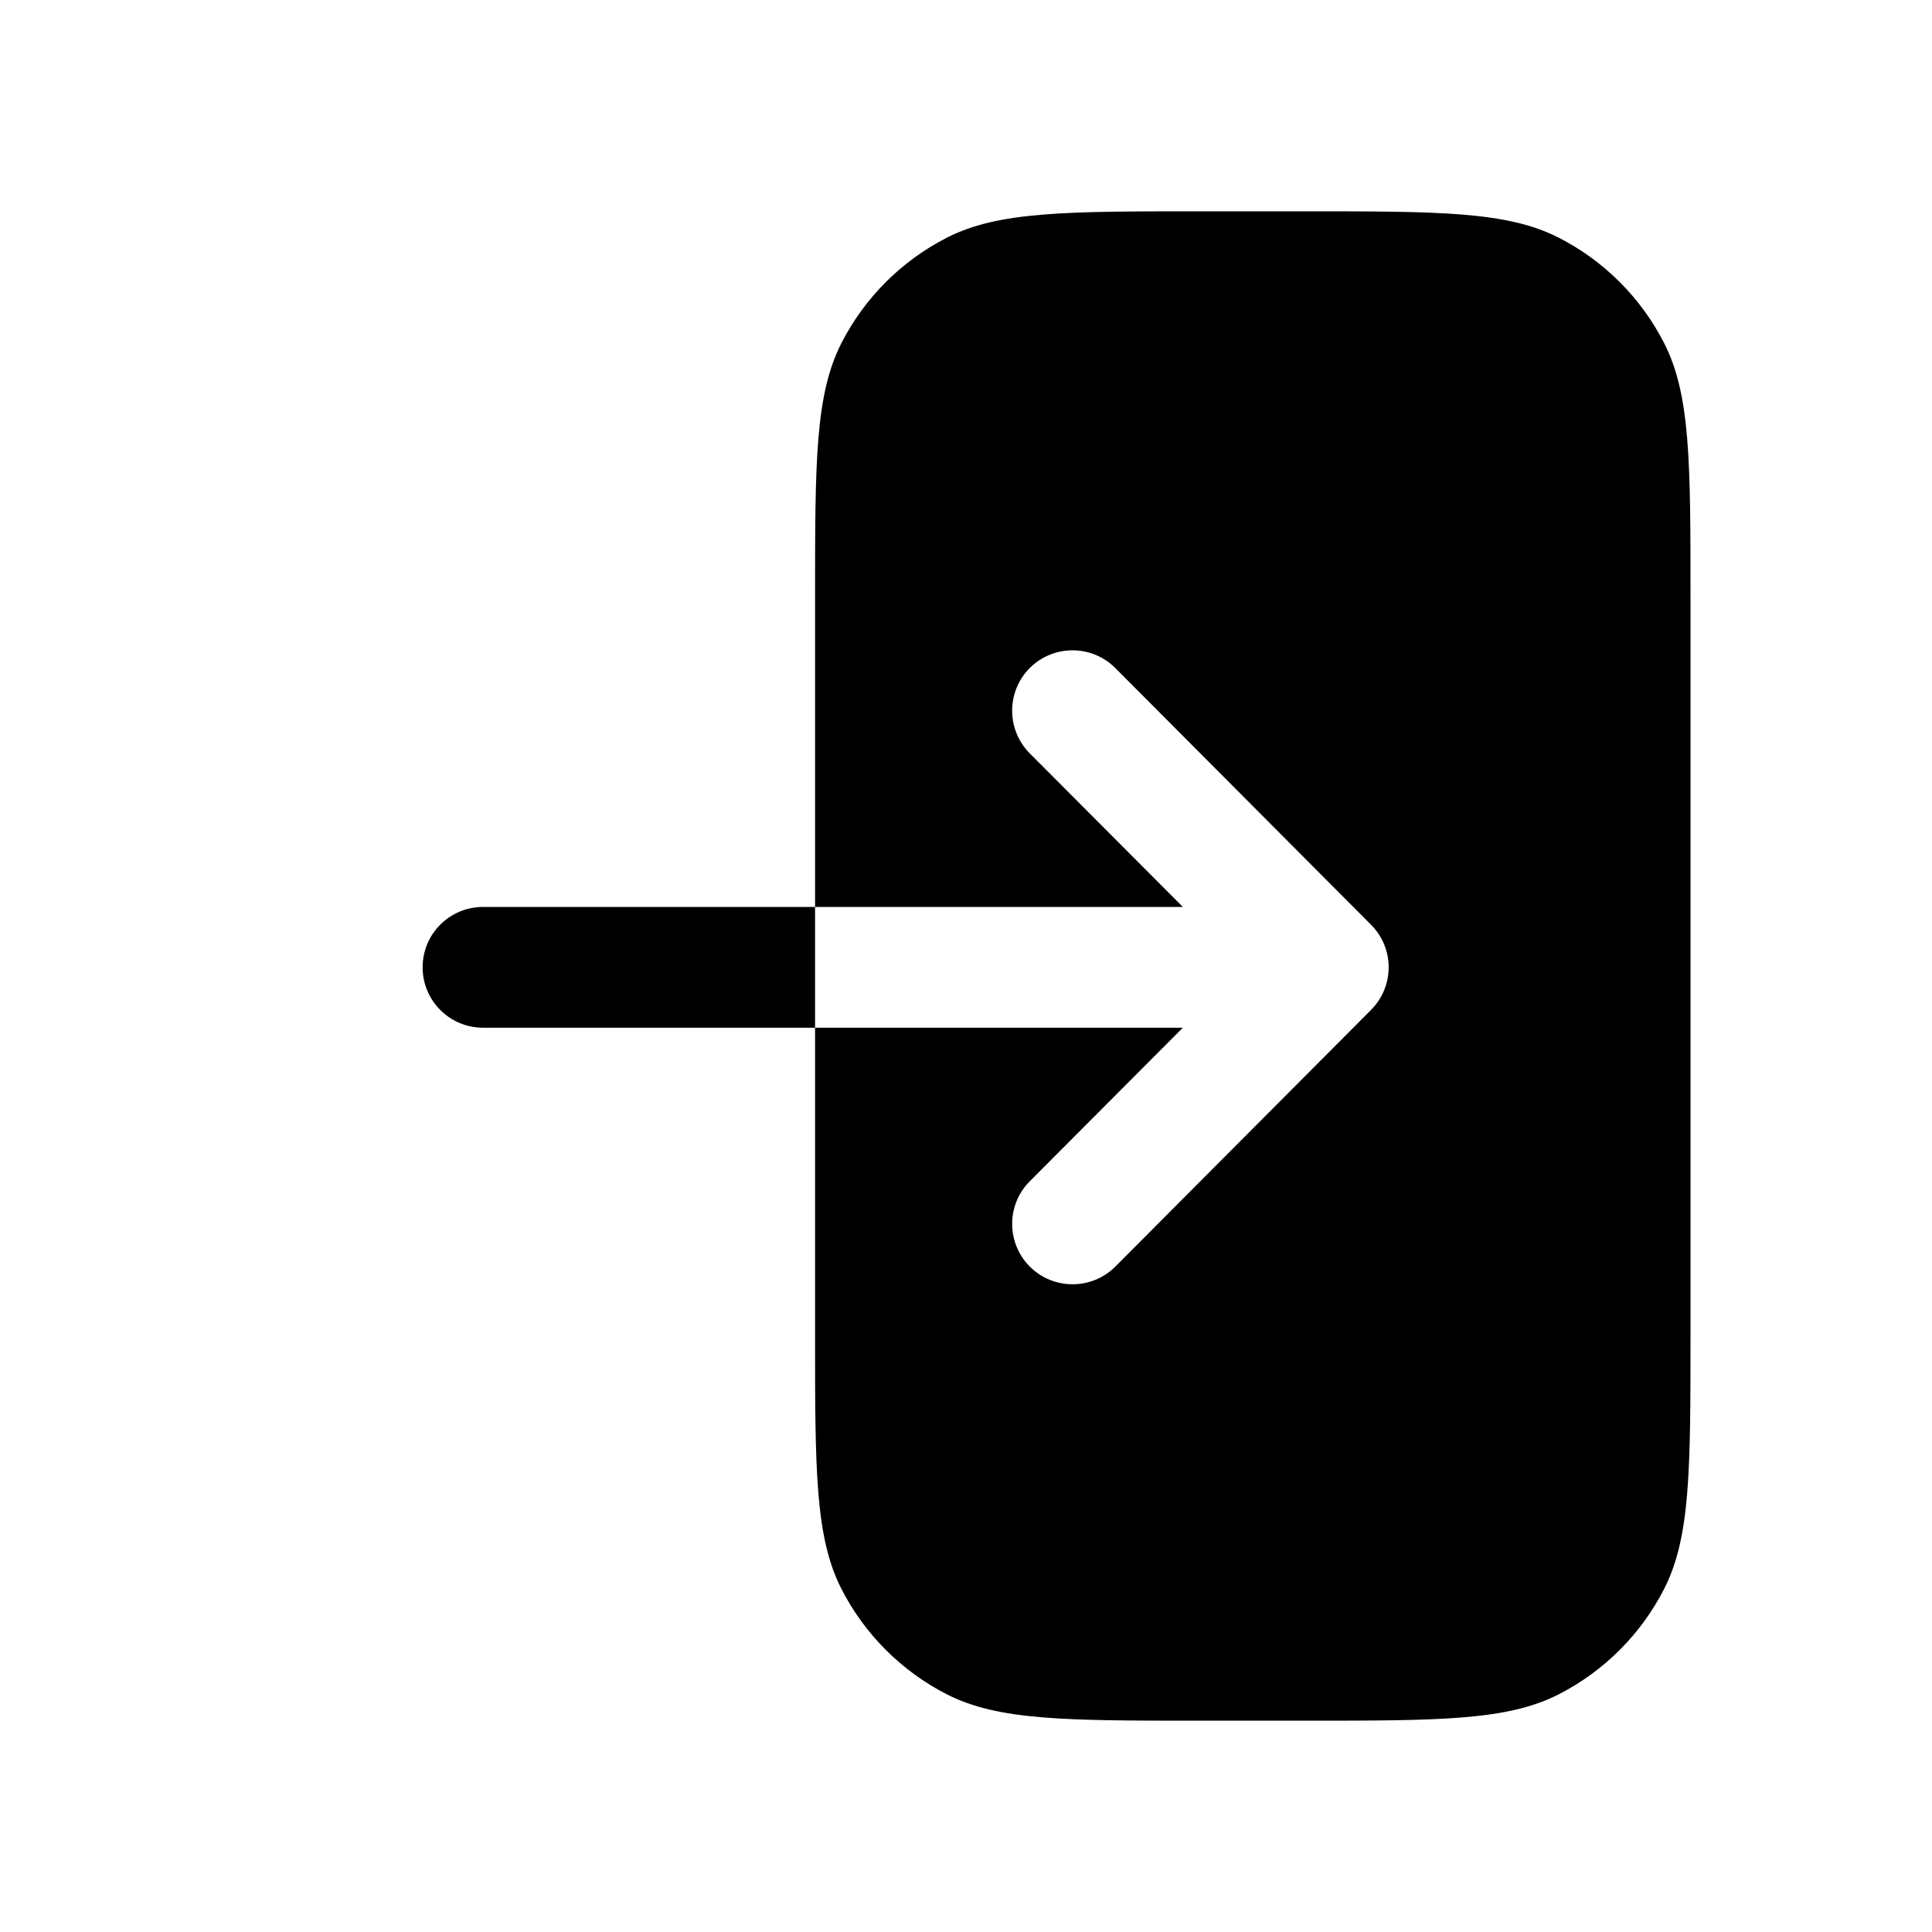
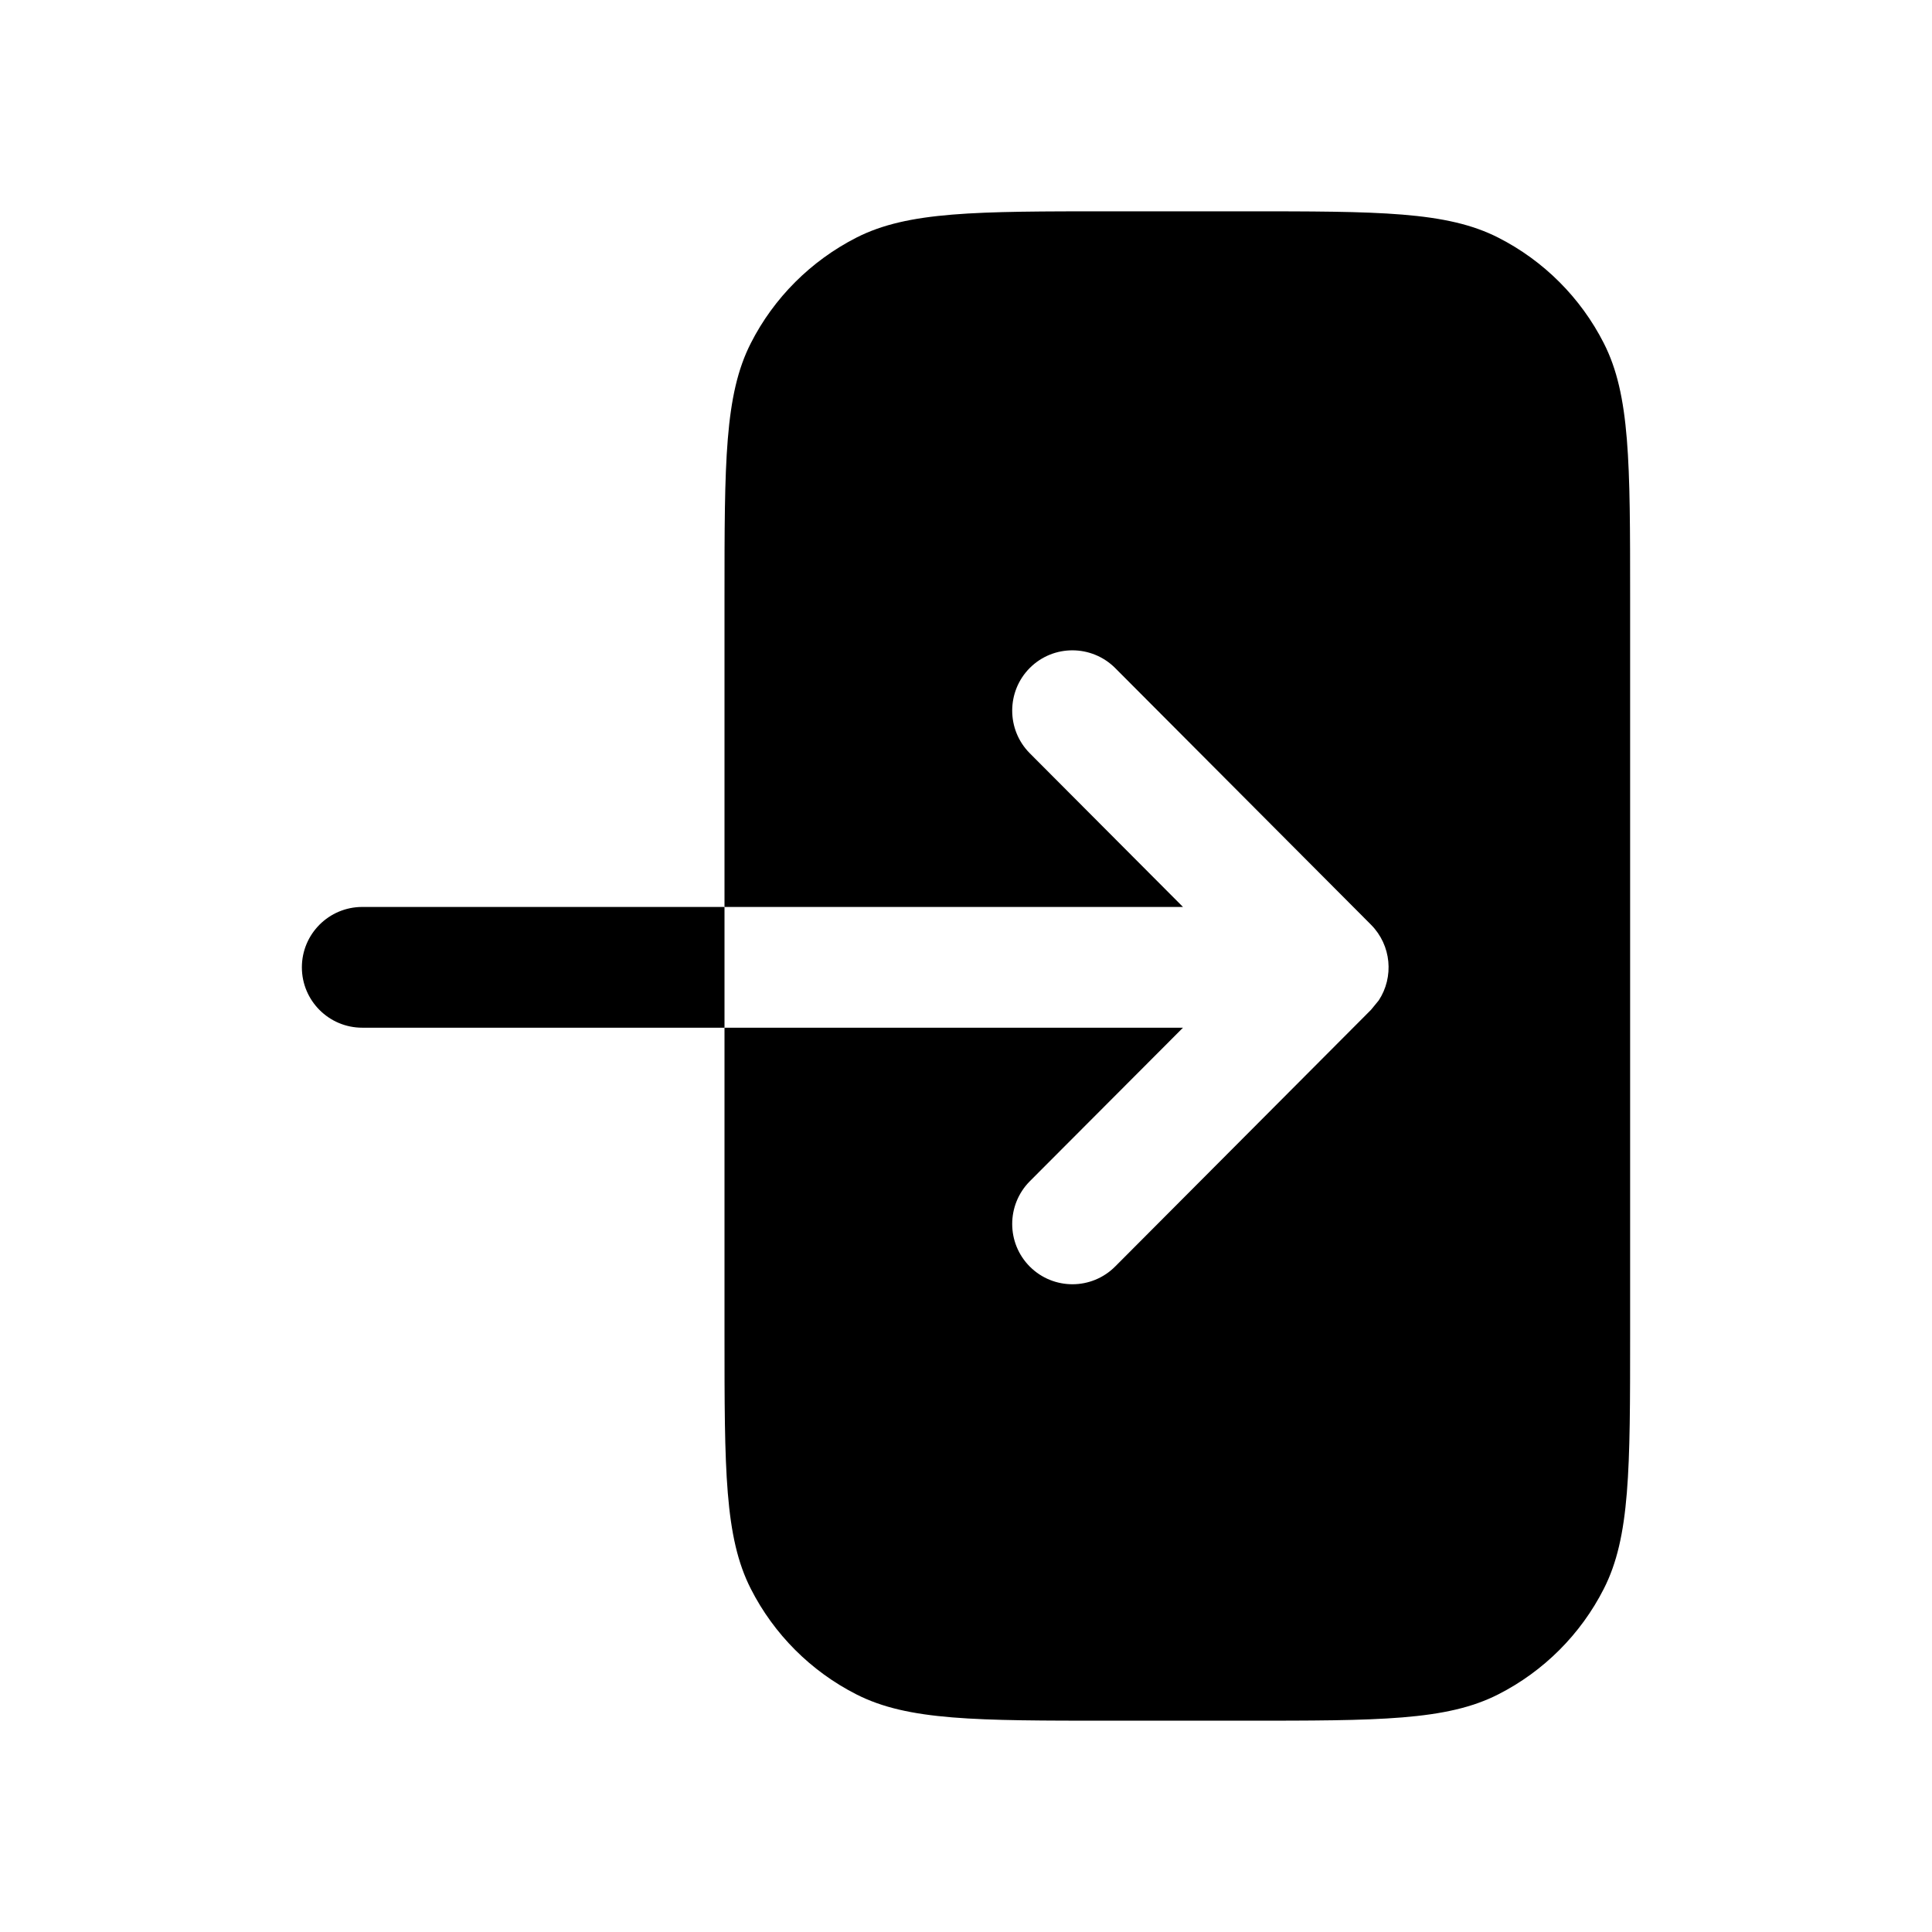
<svg xmlns="http://www.w3.org/2000/svg" width="16" height="16" viewBox="0 0 16 16" fill="none">
-   <path fill-rule="evenodd" clip-rule="evenodd" d="M6.968 13.158C6.75 12.73 6.75 12.17 6.75 11.05V8.511H9.796L8.528 9.783C8.333 9.978 8.334 10.295 8.529 10.49C8.725 10.685 9.042 10.684 9.237 10.489L11.354 8.364C11.549 8.168 11.549 7.853 11.354 7.658L9.237 5.533C9.042 5.337 8.725 5.337 8.529 5.531C8.334 5.726 8.333 6.043 8.528 6.239L9.796 7.511H6.75V4.95C6.75 3.83 6.75 3.27 6.968 2.842C7.16 2.466 7.466 2.16 7.842 1.968C8.27 1.75 8.83 1.75 9.95 1.75H10.8C11.92 1.75 12.48 1.75 12.908 1.968C13.284 2.16 13.59 2.466 13.782 2.842C14 3.27 14 3.83 14 4.95V11.05C14 12.17 14 12.73 13.782 13.158C13.59 13.534 13.284 13.84 12.908 14.032C12.48 14.25 11.92 14.25 10.8 14.25H9.95C8.83 14.25 8.27 14.25 7.842 14.032C7.466 13.84 7.16 13.534 6.968 13.158ZM6.75 7.511H4C3.724 7.511 3.5 7.734 3.5 8.011C3.5 8.287 3.724 8.511 4 8.511H6.75V7.511Z" fill="black" />
+   <path d="M10.3 1.75C11.42 1.75 11.98 1.75 12.408 1.968C12.784 2.159 13.091 2.466 13.282 2.842C13.5 3.27 13.5 3.83 13.5 4.95V11.05C13.5 12.17 13.5 12.73 13.282 13.158C13.091 13.534 12.784 13.841 12.408 14.032C11.98 14.25 11.42 14.25 10.3 14.25H9.2C8.08 14.25 7.52 14.25 7.092 14.032C6.716 13.841 6.409 13.534 6.218 13.158C6 12.73 6 12.17 6 11.05V8.511H9.797L8.528 9.783C8.334 9.979 8.334 10.295 8.529 10.49C8.725 10.685 9.041 10.684 9.236 10.488L11.354 8.363L11.418 8.285C11.545 8.092 11.524 7.829 11.354 7.658L9.236 5.533C9.041 5.338 8.725 5.336 8.529 5.531C8.334 5.726 8.334 6.043 8.528 6.238L9.797 7.511H6V4.95C6 3.83 6 3.27 6.218 2.842C6.409 2.466 6.716 2.16 7.092 1.968C7.52 1.75 8.08 1.75 9.2 1.75H10.3Z" fill="black" />
+   <path d="M6 8.511H3C2.724 8.511 2.5 8.287 2.5 8.011C2.5 7.735 2.724 7.511 3 7.511H6V8.511Z" fill="black" />
</svg>
